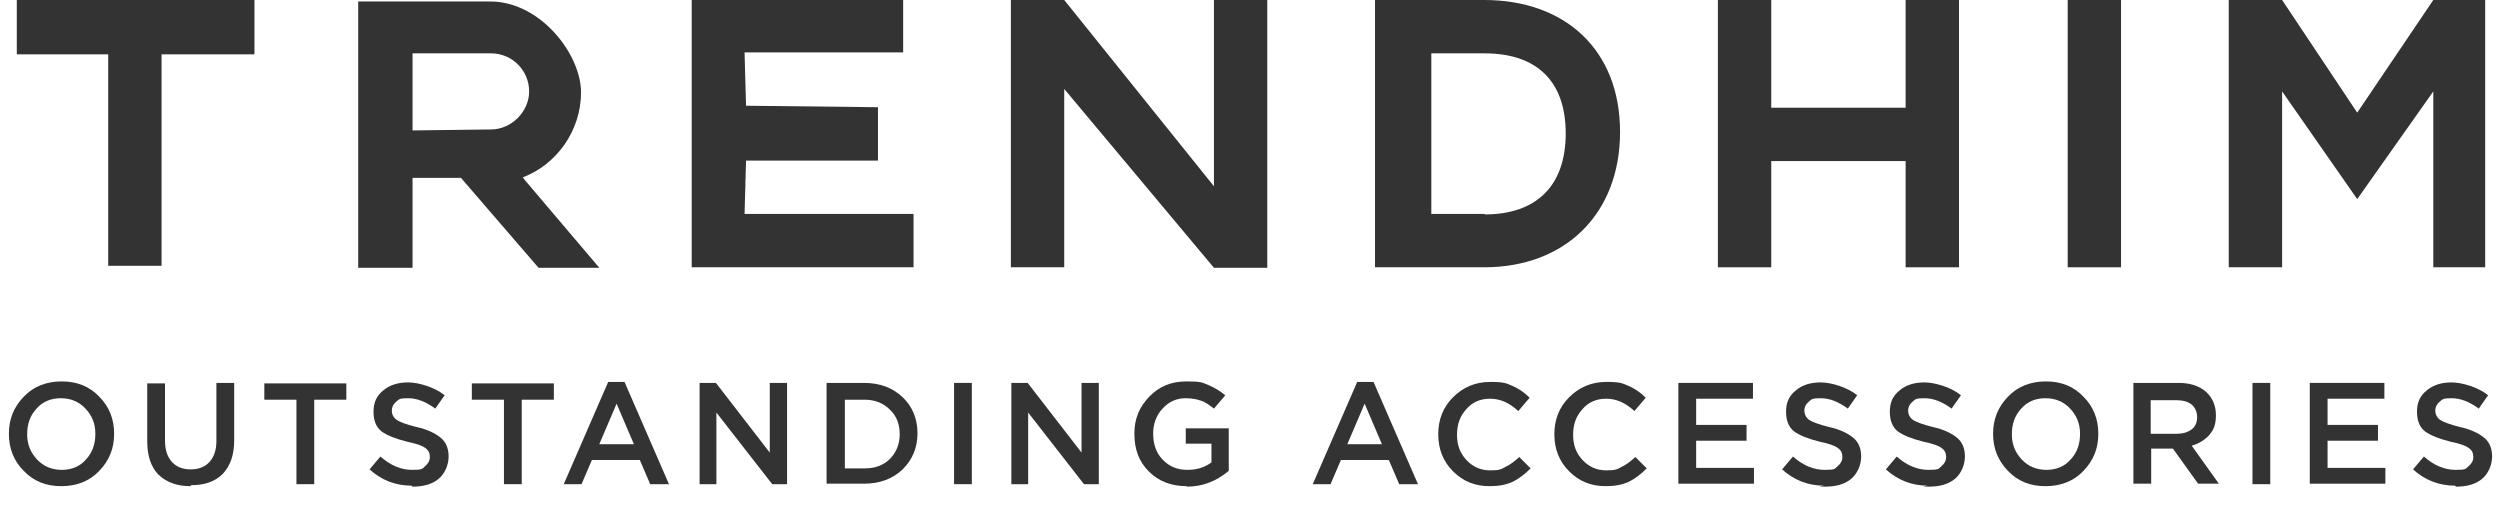
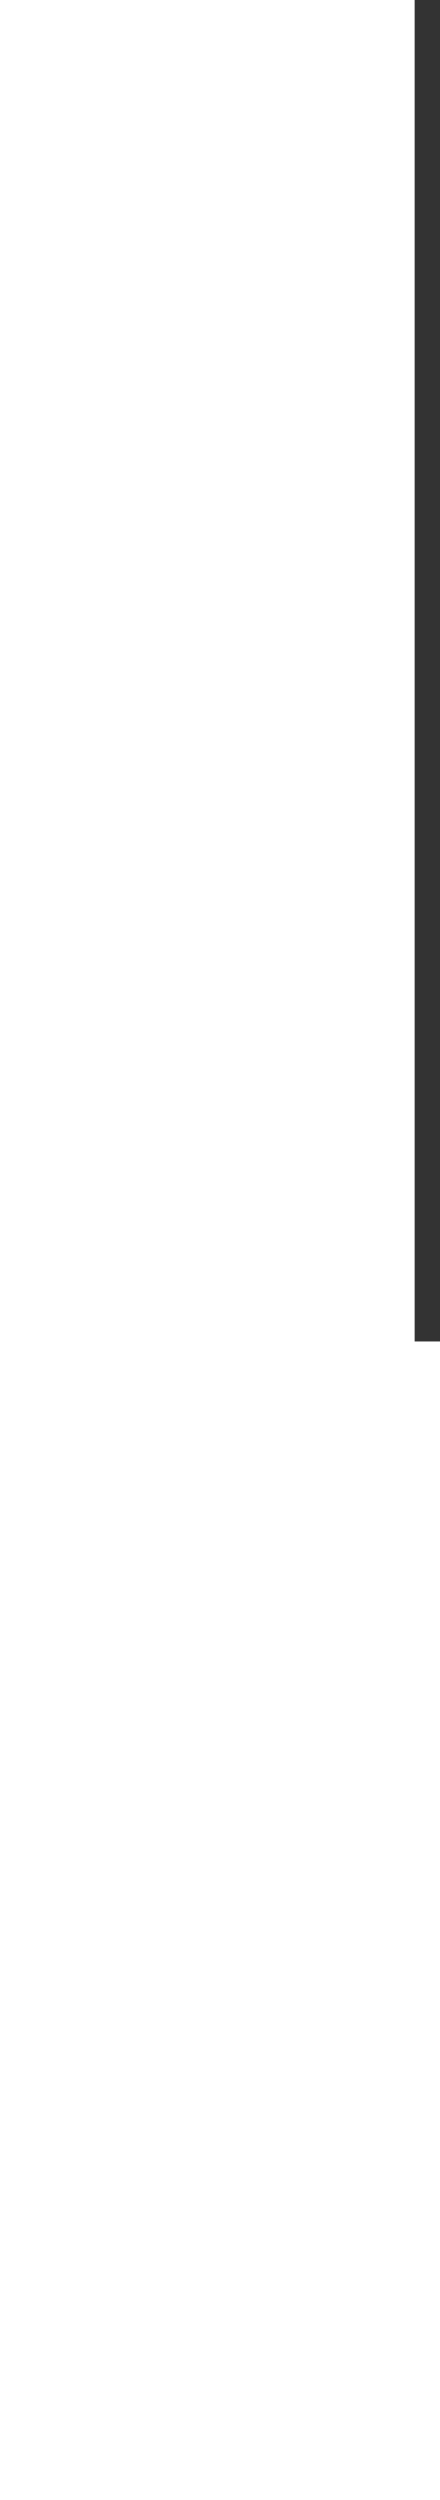
- <svg xmlns="http://www.w3.org/2000/svg" width="506px" height="105px" version="1.1" xml:space="preserve" style="fill-rule:evenodd;clip-rule:evenodd;stroke-linejoin:round;stroke-miterlimit:2;">
+ <svg xmlns="http://www.w3.org/2000/svg" viewBox="0 0 3.6 20.5" version="1.1" xml:space="preserve" style="fill-rule:evenodd;clip-rule:evenodd;stroke-linejoin:round;stroke-miterlimit:2;">
  <g transform="matrix(1,0,0,1,-58.5,-4.1)">
    <g>
      <g id="Layer_1">
        <g id="Layer_1-2">
          <g id="Layer_1-21">
            <g>
              <clipPath id="_clip1">
                <rect x="61.9" y="4.1" width="499.7" height="105.9" />
              </clipPath>
              <g clip-path="url(#_clip1)">
                <g>
                  <rect x="477" y="4.1" width="10.8" height="54.1" style="fill:rgb(51,51,51);fill-rule:nonzero;" />
                  <path d="M198.5,4.1L198.5,58.2L243.4,58.2L243.4,47.4L209.2,47.4L209.5,36.6L236.2,36.6L236.2,25.8L209.5,25.5L209.2,14.7L241.3,14.7L241.3,4.1L198.4,4.1L198.5,4.1Z" style="fill:rgb(51,51,51);fill-rule:nonzero;" />
                  <path d="M61.9,4.1L61.9,15.1L80.4,15.1L80.4,57.9L91.2,57.9L91.2,15.1L110,15.1L110,4.1L61.9,4.1Z" style="fill:rgb(51,51,51);fill-rule:nonzero;" />
                  <path d="M444.2,4.1L444.2,25.9L417,25.9L417,4.1L406.2,4.1L406.2,58.2L417,58.2L417,36.7L444.2,36.7L444.2,58.2L455,58.2L455,4.1L444.2,4.1Z" style="fill:rgb(51,51,51);fill-rule:nonzero;" />
                  <path d="M304.2,4.1L304.2,41.8L273.9,4.1L263.1,4.1L263.1,58.2L273.9,58.2L273.9,22.1L304.2,58.3L315,58.3L315,4.1L304.2,4.1Z" style="fill:rgb(51,51,51);fill-rule:nonzero;" />
                  <path d="M336.8,4.1L336.8,58.2L358.9,58.2C375.3,58.2 386.4,47.4 386.4,30.8C386.4,14.2 375.3,4.1 358.9,4.1L336.8,4.1ZM359,47.4L348.2,47.4L348.2,14.9L359,14.9C369.5,14.9 375.4,20.5 375.4,31.1C375.4,41.7 369.5,47.5 359,47.5L359,47.4Z" style="fill:rgb(51,51,51);fill-rule:nonzero;" />
                  <path d="M165.1,41L164.3,40C171.2,37.4 176.1,30.5 176.1,22.8C176.1,15.1 167.9,4.4 157.7,4.4L131,4.4L131,58.3L142,58.3L142,40.1L151.8,40.1L167.5,58.3L179.8,58.3L165.2,41.1L165.1,41ZM142,30.5L142,14.9L157.9,14.9C162.3,14.9 165.6,18.5 165.6,22.6C165.6,26.7 162,30.3 157.9,30.3L142,30.5Z" style="fill:rgb(51,51,51);fill-rule:nonzero;" />
                  <path d="M561.5,4.1L551,4.1L535.6,26.9L520.4,4.1L509.6,4.1L509.6,58.2L520.4,58.2L520.4,22.6L535.6,44.4L551,22.6L551,58.2L561.5,58.2L561.5,4.1Z" style="fill:rgb(51,51,51);fill-rule:nonzero;" />
                </g>
              </g>
            </g>
            <g>
              <rect x="58.5" y="80.9" width="506" height="28.1" style="fill:none;" />
              <path d="M78.6,99.4C76.6,101.5 74,102.5 70.9,102.5C67.8,102.5 65.3,101.5 63.3,99.4C61.3,97.4 60.3,94.9 60.3,91.9C60.3,88.9 61.3,86.5 63.3,84.4C65.3,82.3 67.9,81.3 71,81.3C74.1,81.3 76.6,82.3 78.6,84.4C80.6,86.4 81.6,88.9 81.6,91.9C81.6,94.9 80.6,97.3 78.6,99.4ZM66,97.1C67.3,98.5 69,99.2 71,99.2C73,99.2 74.7,98.5 75.9,97.1C77.2,95.7 77.8,94 77.8,91.9C77.8,89.8 77.1,88.2 75.8,86.8C74.5,85.4 72.8,84.7 70.8,84.7C68.8,84.7 67.1,85.4 65.9,86.8C64.6,88.2 64,89.9 64,92C64,94.1 64.7,95.7 66,97.1Z" style="fill:rgb(51,51,51);fill-rule:nonzero;" />
              <path d="M97,102.5C94.3,102.5 92.2,101.7 90.6,100.2C89.1,98.7 88.3,96.4 88.3,93.5L88.3,81.7L91.9,81.7L91.9,93.3C91.9,95.2 92.4,96.6 93.3,97.6C94.2,98.6 95.5,99.1 97.1,99.1C98.7,99.1 100,98.6 100.9,97.6C101.8,96.6 102.3,95.2 102.3,93.4L102.3,81.6L105.9,81.6L105.9,93.2C105.9,96.2 105.1,98.4 103.6,100C102,101.6 99.9,102.3 97.2,102.3L97,102.5Z" style="fill:rgb(51,51,51);fill-rule:nonzero;" />
              <path d="M118.5,102.1L118.5,85L112,85L112,81.7L128.6,81.7L128.6,85L122.1,85L122.1,102.1L118.5,102.1Z" style="fill:rgb(51,51,51);fill-rule:nonzero;" />
              <path d="M141.8,102.4C138.6,102.4 135.7,101.3 133.3,99.1L135.5,96.5C137.5,98.3 139.7,99.2 141.9,99.2C144.1,99.2 143.9,99 144.5,98.5C145.1,98 145.5,97.4 145.5,96.6C145.5,95.8 145.2,95.2 144.6,94.8C144,94.3 142.8,93.9 140.9,93.5C138.5,92.9 136.8,92.2 135.7,91.4C134.6,90.5 134.1,89.2 134.1,87.4C134.1,85.6 134.7,84.2 136.1,83.1C137.4,82 139.1,81.5 141.1,81.5C143.1,81.5 146.4,82.4 148.5,84.1L146.6,86.8C144.7,85.4 142.9,84.7 141.1,84.7C139.3,84.7 139.3,84.9 138.7,85.4C138.1,85.9 137.8,86.5 137.8,87.2C137.8,87.9 138.1,88.6 138.8,89.1C139.4,89.5 140.7,90 142.7,90.5C145,91 146.6,91.8 147.7,92.7C148.8,93.6 149.3,94.9 149.3,96.5C149.3,98.1 148.6,99.9 147.3,101C146,102.1 144.2,102.6 142,102.6L141.8,102.4Z" style="fill:rgb(51,51,51);fill-rule:nonzero;" />
              <path d="M160.5,102.1L160.5,85L154,85L154,81.7L170.6,81.7L170.6,85L164.1,85L164.1,102.1L160.5,102.1Z" style="fill:rgb(51,51,51);fill-rule:nonzero;" />
              <path d="M172.6,102.1L181.6,81.4L184.9,81.4L193.9,102.1L190.1,102.1L188,97.2L178.3,97.2L176.2,102.1L172.5,102.1L172.6,102.1ZM179.8,94L186.8,94L183.3,85.8L179.8,94Z" style="fill:rgb(51,51,51);fill-rule:nonzero;" />
              <path d="M200.1,102.1L200.1,81.6L203.4,81.6L214.3,95.7L214.3,81.6L217.8,81.6L217.8,102.1L214.8,102.1L203.5,87.6L203.5,102.1L200,102.1L200.1,102.1Z" style="fill:rgb(51,51,51);fill-rule:nonzero;" />
              <path d="M225.8,102.1L225.8,81.6L233.4,81.6C236.6,81.6 239.2,82.6 241.2,84.5C243.2,86.4 244.2,88.9 244.2,91.8C244.2,94.7 243.2,97.1 241.2,99.1C239.2,101 236.6,102 233.4,102L225.8,102L225.8,102.1ZM229.5,98.9L233.5,98.9C235.6,98.9 237.3,98.3 238.6,97C239.9,95.7 240.6,94 240.6,92C240.6,90 240,88.3 238.6,87C237.3,85.7 235.6,85 233.5,85L229.5,85L229.5,98.9Z" style="fill:rgb(51,51,51);fill-rule:nonzero;" />
              <rect x="251.6" y="81.6" width="3.6" height="20.5" style="fill:rgb(51,51,51);fill-rule:nonzero;" />
              <path d="M263.2,102.1L263.2,81.6L266.5,81.6L277.4,95.7L277.4,81.6L280.9,81.6L280.9,102.1L277.9,102.1L266.6,87.6L266.6,102.1L263.1,102.1L263.2,102.1Z" style="fill:rgb(51,51,51);fill-rule:nonzero;" />
              <path d="M298.7,102.5C295.5,102.5 293,101.5 291,99.5C289,97.5 288.1,95 288.1,91.9C288.1,88.8 289.1,86.5 291.1,84.4C293.1,82.3 295.6,81.3 298.6,81.3C301.6,81.3 301.8,81.5 303,82C304.2,82.5 305.4,83.2 306.5,84.1L304.2,86.8C303.3,86.1 302.5,85.5 301.6,85.2C300.7,84.9 299.7,84.7 298.5,84.7C296.6,84.7 295.1,85.4 293.8,86.8C292.5,88.2 291.9,89.9 291.9,91.9C291.9,93.9 292.5,95.8 293.8,97.1C295.1,98.5 296.8,99.2 298.8,99.2C300.8,99.2 302.3,98.7 303.7,97.7L303.7,93.9L298.5,93.9L298.5,90.8L307.2,90.8L307.2,99.4C304.7,101.5 301.9,102.6 298.7,102.6L298.7,102.5Z" style="fill:rgb(51,51,51);fill-rule:nonzero;" />
              <path d="M324.2,102.1L333.2,81.4L336.5,81.4L345.5,102.1L341.7,102.1L339.6,97.2L329.9,97.2L327.8,102.1L324.1,102.1L324.2,102.1ZM331.2,94L338.2,94L334.7,85.8L331.2,94Z" style="fill:rgb(51,51,51);fill-rule:nonzero;" />
              <path d="M360,102.5C357,102.5 354.6,101.5 352.6,99.5C350.6,97.5 349.6,95 349.6,92C349.6,89 350.6,86.5 352.6,84.5C354.6,82.5 357.1,81.4 360.1,81.4C363.1,81.4 363.4,81.7 364.6,82.2C365.8,82.7 367,83.5 368.1,84.6L365.8,87.3C364,85.6 362.1,84.8 360.1,84.8C358.1,84.8 356.5,85.5 355.3,86.9C354,88.3 353.4,90 353.4,92.1C353.4,94.2 354,95.8 355.3,97.2C356.6,98.6 358.2,99.3 360.1,99.3C362,99.3 362.3,99.1 363.2,98.6C364.1,98.2 365,97.5 366,96.6L368.3,98.9C367.1,100.1 365.9,101 364.7,101.6C363.4,102.2 361.9,102.5 360.1,102.5L360,102.5Z" style="fill:rgb(51,51,51);fill-rule:nonzero;" />
              <path d="M383.5,102.5C380.5,102.5 378.1,101.5 376.1,99.5C374.1,97.5 373.1,95 373.1,92C373.1,89 374.1,86.5 376.1,84.5C378.1,82.5 380.6,81.4 383.6,81.4C386.6,81.4 386.9,81.7 388.1,82.2C389.3,82.7 390.5,83.5 391.6,84.6L389.3,87.3C387.5,85.6 385.6,84.8 383.6,84.8C381.6,84.8 380,85.5 378.8,86.9C377.5,88.3 376.9,90 376.9,92.1C376.9,94.2 377.5,95.8 378.8,97.2C380.1,98.6 381.7,99.3 383.6,99.3C385.5,99.3 385.8,99.1 386.7,98.6C387.6,98.2 388.5,97.5 389.5,96.6L391.8,98.9C390.6,100.1 389.4,101 388.2,101.6C386.9,102.2 385.4,102.5 383.6,102.5L383.5,102.5Z" style="fill:rgb(51,51,51);fill-rule:nonzero;" />
              <path d="M398.2,102.1L398.2,81.6L413.3,81.6L413.3,84.8L401.8,84.8L401.8,90.1L412,90.1L412,93.3L401.8,93.3L401.8,98.8L413.5,98.8L413.5,102L398.2,102L398.2,102.1Z" style="fill:rgb(51,51,51);fill-rule:nonzero;" />
              <path d="M427.7,102.4C424.5,102.4 421.6,101.3 419.2,99.1L421.4,96.5C423.4,98.3 425.6,99.2 427.8,99.2C430,99.2 429.8,99 430.4,98.5C431,98 431.4,97.4 431.4,96.6C431.4,95.8 431.1,95.2 430.5,94.8C429.9,94.3 428.7,93.9 426.8,93.5C424.4,92.9 422.7,92.2 421.6,91.4C420.5,90.5 420,89.2 420,87.4C420,85.6 420.6,84.2 422,83.1C423.3,82 425,81.5 427,81.5C429,81.5 432.3,82.4 434.4,84.1L432.5,86.8C430.6,85.4 428.8,84.7 427,84.7C425.2,84.7 425.2,84.9 424.6,85.4C424,85.9 423.7,86.5 423.7,87.2C423.7,87.9 424,88.6 424.7,89.1C425.3,89.5 426.6,90 428.6,90.5C430.9,91 432.5,91.8 433.6,92.7C434.7,93.6 435.2,94.9 435.2,96.5C435.2,98.1 434.5,99.9 433.2,101C431.9,102.1 430.1,102.6 427.9,102.6C425.7,102.6 427.7,102.4 427.7,102.4Z" style="fill:rgb(51,51,51);fill-rule:nonzero;" />
              <path d="M448.7,102.4C445.5,102.4 442.6,101.3 440.2,99.1L442.4,96.5C444.4,98.3 446.6,99.2 448.8,99.2C451,99.2 450.8,99 451.4,98.5C452,98 452.4,97.4 452.4,96.6C452.4,95.8 452.1,95.2 451.5,94.8C450.9,94.3 449.7,93.9 447.8,93.5C445.4,92.9 443.7,92.2 442.6,91.4C441.5,90.5 441,89.2 441,87.4C441,85.6 441.6,84.2 443,83.1C444.3,82 446,81.5 448,81.5C450,81.5 453.3,82.4 455.4,84.1L453.5,86.8C451.6,85.4 449.8,84.7 448,84.7C446.2,84.7 446.2,84.9 445.6,85.4C445,85.9 444.7,86.5 444.7,87.2C444.7,87.9 445,88.6 445.7,89.1C446.3,89.5 447.6,90 449.6,90.5C451.9,91 453.5,91.8 454.6,92.7C455.7,93.6 456.2,94.9 456.2,96.5C456.2,98.1 455.5,99.9 454.2,101C452.9,102.1 451.1,102.6 448.9,102.6C446.7,102.6 448.7,102.4 448.7,102.4Z" style="fill:rgb(51,51,51);fill-rule:nonzero;" />
              <path d="M480.2,99.4C478.2,101.5 475.6,102.5 472.5,102.5C469.4,102.5 466.9,101.5 464.9,99.4C462.9,97.3 461.9,94.9 461.9,91.9C461.9,88.9 462.9,86.5 464.9,84.4C466.9,82.3 469.5,81.3 472.6,81.3C475.7,81.3 478.2,82.3 480.2,84.4C482.2,86.4 483.2,88.9 483.2,91.9C483.2,94.9 482.2,97.3 480.2,99.4ZM467.7,97.1C469,98.5 470.7,99.2 472.7,99.2C474.7,99.2 476.4,98.5 477.6,97.1C478.9,95.7 479.5,94 479.5,91.9C479.5,89.8 478.8,88.2 477.5,86.8C476.2,85.4 474.5,84.7 472.5,84.7C470.5,84.7 468.8,85.4 467.6,86.8C466.3,88.2 465.7,89.9 465.7,92C465.7,94.1 466.4,95.7 467.7,97.1Z" style="fill:rgb(51,51,51);fill-rule:nonzero;" />
              <path d="M490.3,102.1L490.3,81.6L499.4,81.6C501.8,81.6 503.6,82.2 505,83.4C506.3,84.6 507,86.2 507,88.1C507,90 506.6,91 505.7,92.1C504.8,93.1 503.6,93.9 502.1,94.3L507.6,102L503.4,102L498.3,94.9L493.9,94.9L493.9,102L490.3,102L490.3,102.1ZM493.8,91.9L499,91.9C500.3,91.9 501.3,91.6 502.1,91C502.9,90.4 503.2,89.5 503.2,88.5C503.2,87.5 502.8,86.6 502.1,86C501.4,85.4 500.3,85.1 499,85.1L493.8,85.1L493.8,92L493.8,91.9Z" style="fill:rgb(51,51,51);fill-rule:nonzero;" />
              <rect x="514.4" y="81.6" width="3.6" height="20.5" style="fill:rgb(51,51,51);fill-rule:nonzero;" />
              <path d="M526,102.1L526,81.6L541.1,81.6L541.1,84.8L529.6,84.8L529.6,90.1L539.8,90.1L539.8,93.3L529.6,93.3L529.6,98.8L541.3,98.8L541.3,102L526,102L526,102.1Z" style="fill:rgb(51,51,51);fill-rule:nonzero;" />
              <path d="M555.4,102.4C552.2,102.4 549.3,101.3 546.9,99.1L549.1,96.5C551.1,98.3 553.3,99.2 555.5,99.2C557.7,99.2 557.5,99 558.1,98.5C558.7,98 559.1,97.4 559.1,96.6C559.1,95.8 558.8,95.2 558.2,94.8C557.6,94.3 556.4,93.9 554.5,93.5C552.1,92.9 550.4,92.2 549.3,91.4C548.2,90.5 547.7,89.2 547.7,87.4C547.7,85.6 548.3,84.2 549.7,83.1C551,82 552.7,81.5 554.7,81.5C556.7,81.5 560,82.4 562.1,84.1L560.2,86.8C558.3,85.4 556.5,84.7 554.7,84.7C552.9,84.7 552.9,84.9 552.3,85.4C551.7,85.9 551.4,86.5 551.4,87.2C551.4,87.9 551.7,88.6 552.4,89.1C553,89.5 554.3,90 556.3,90.5C558.6,91 560.2,91.8 561.3,92.7C562.4,93.6 562.9,94.9 562.9,96.5C562.9,98.1 562.2,99.9 560.9,101C559.6,102.1 557.8,102.6 555.6,102.6L555.4,102.4Z" style="fill:rgb(51,51,51);fill-rule:nonzero;" />
            </g>
          </g>
        </g>
      </g>
    </g>
  </g>
</svg>
